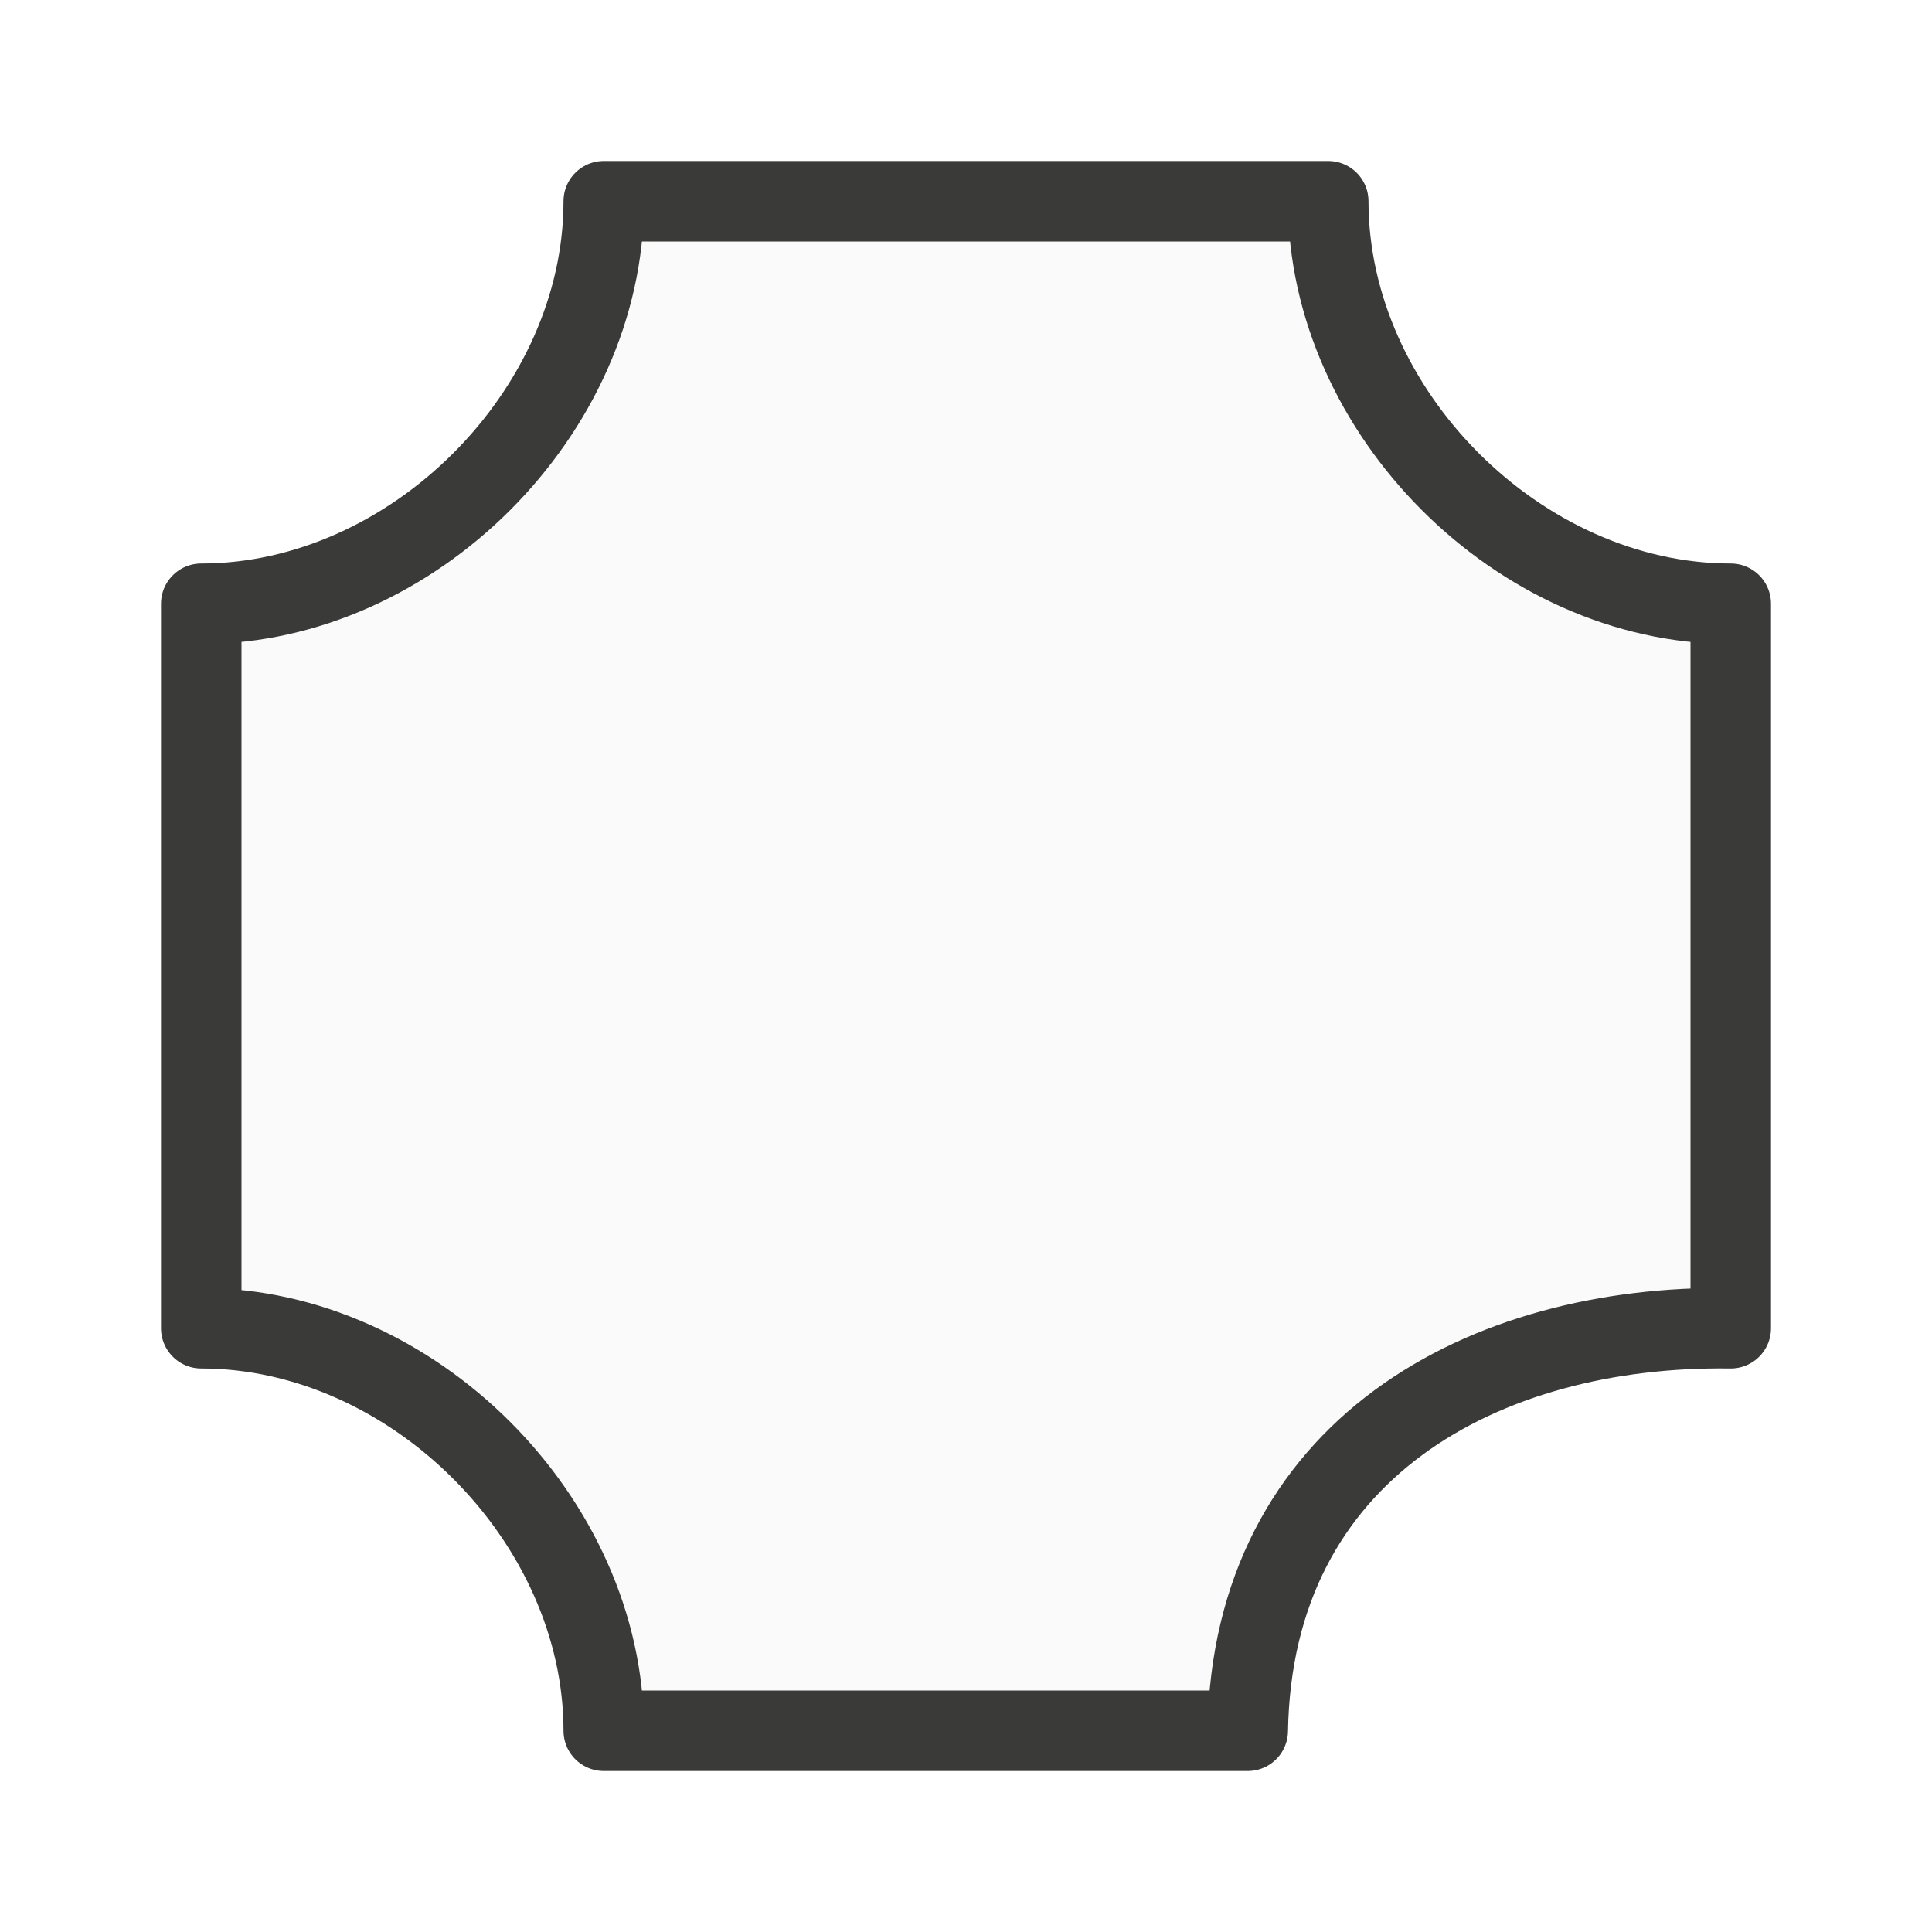
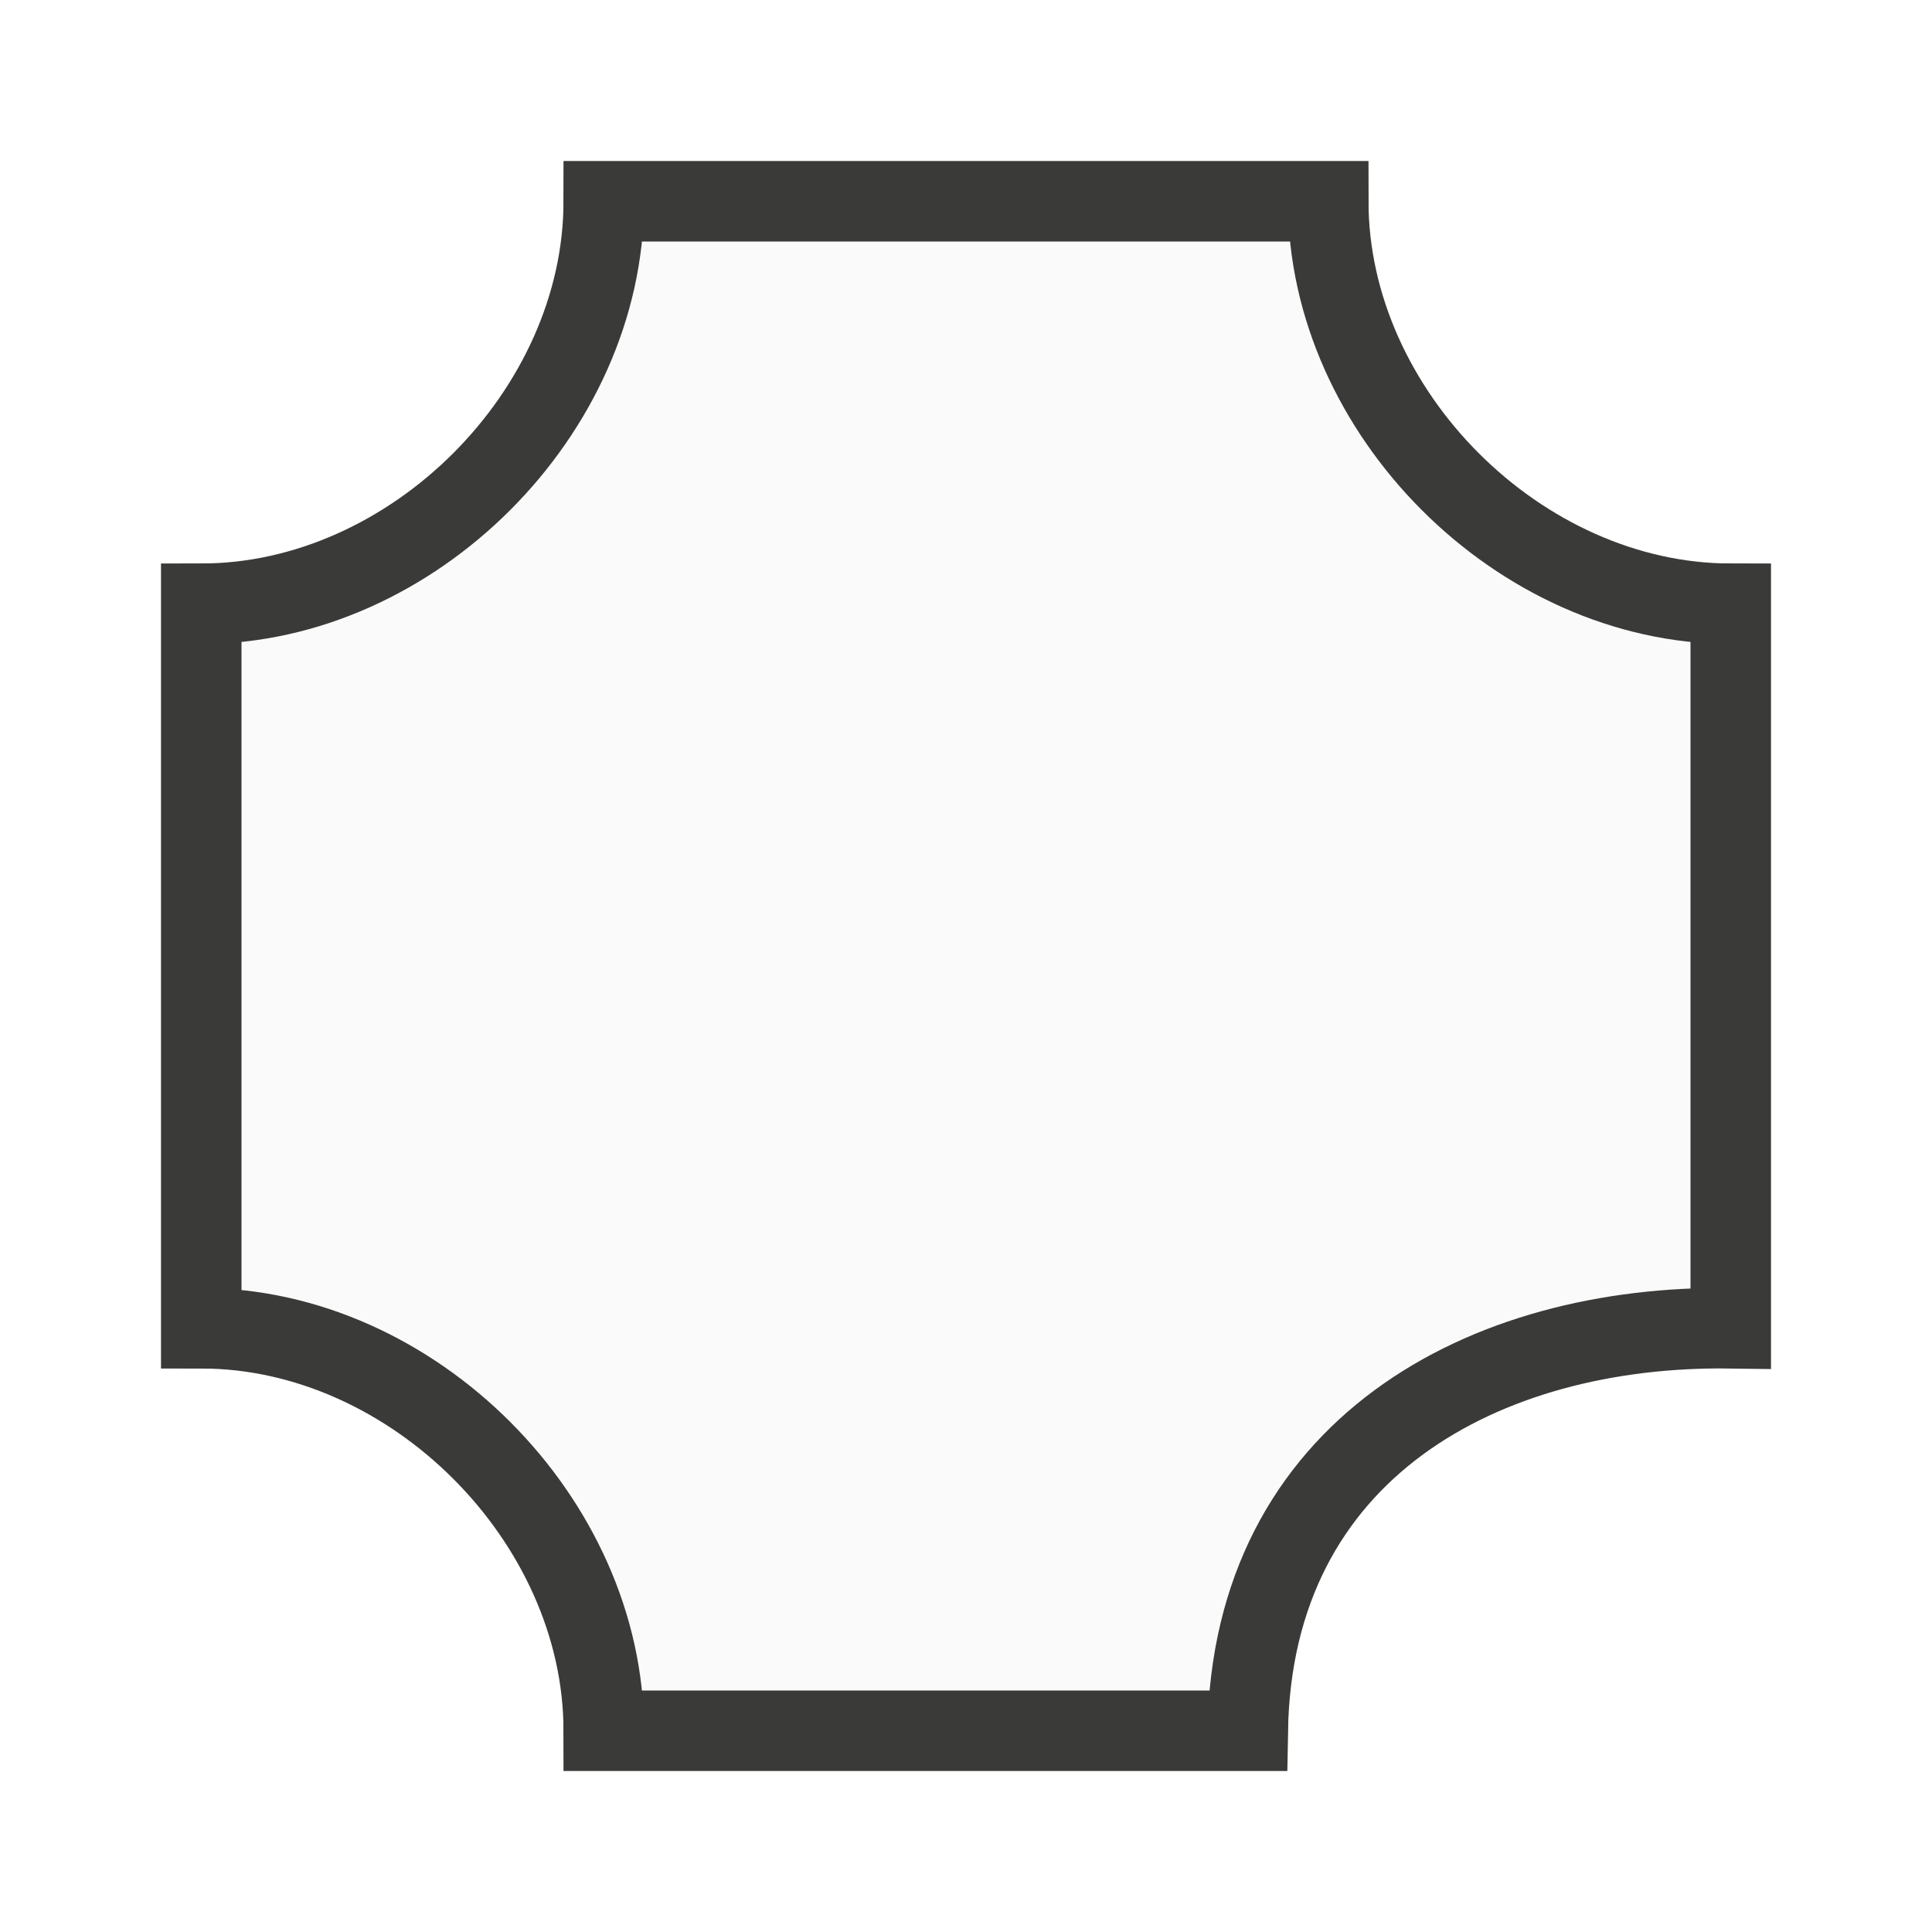
<svg xmlns="http://www.w3.org/2000/svg" viewBox="0 0 24 24">
-   <path d="m7.5 2.5c0 2.623-2.377 5-5 5v9c2.623 0 5 2.377 5 5h8c.058-3.5 2.935-5.043 6-5v-9c-2.623 0-5-2.377-5-5z" fill="#fafafa" stroke="#3a3a38" stroke-linecap="round" stroke-linejoin="round" />
+   <path id="ShapeColor" d="m7.5 2.5c0 2.623-2.377 5-5 5v9c2.623 0 5 2.377 5 5h8c.058-3.5 2.935-5.043 6-5v-9c-2.623 0-5-2.377-5-5z" fill="#fafafa" stroke="#3a3a38" stroke-linecap="round" stroke-linejoin="miter" />
</svg>
